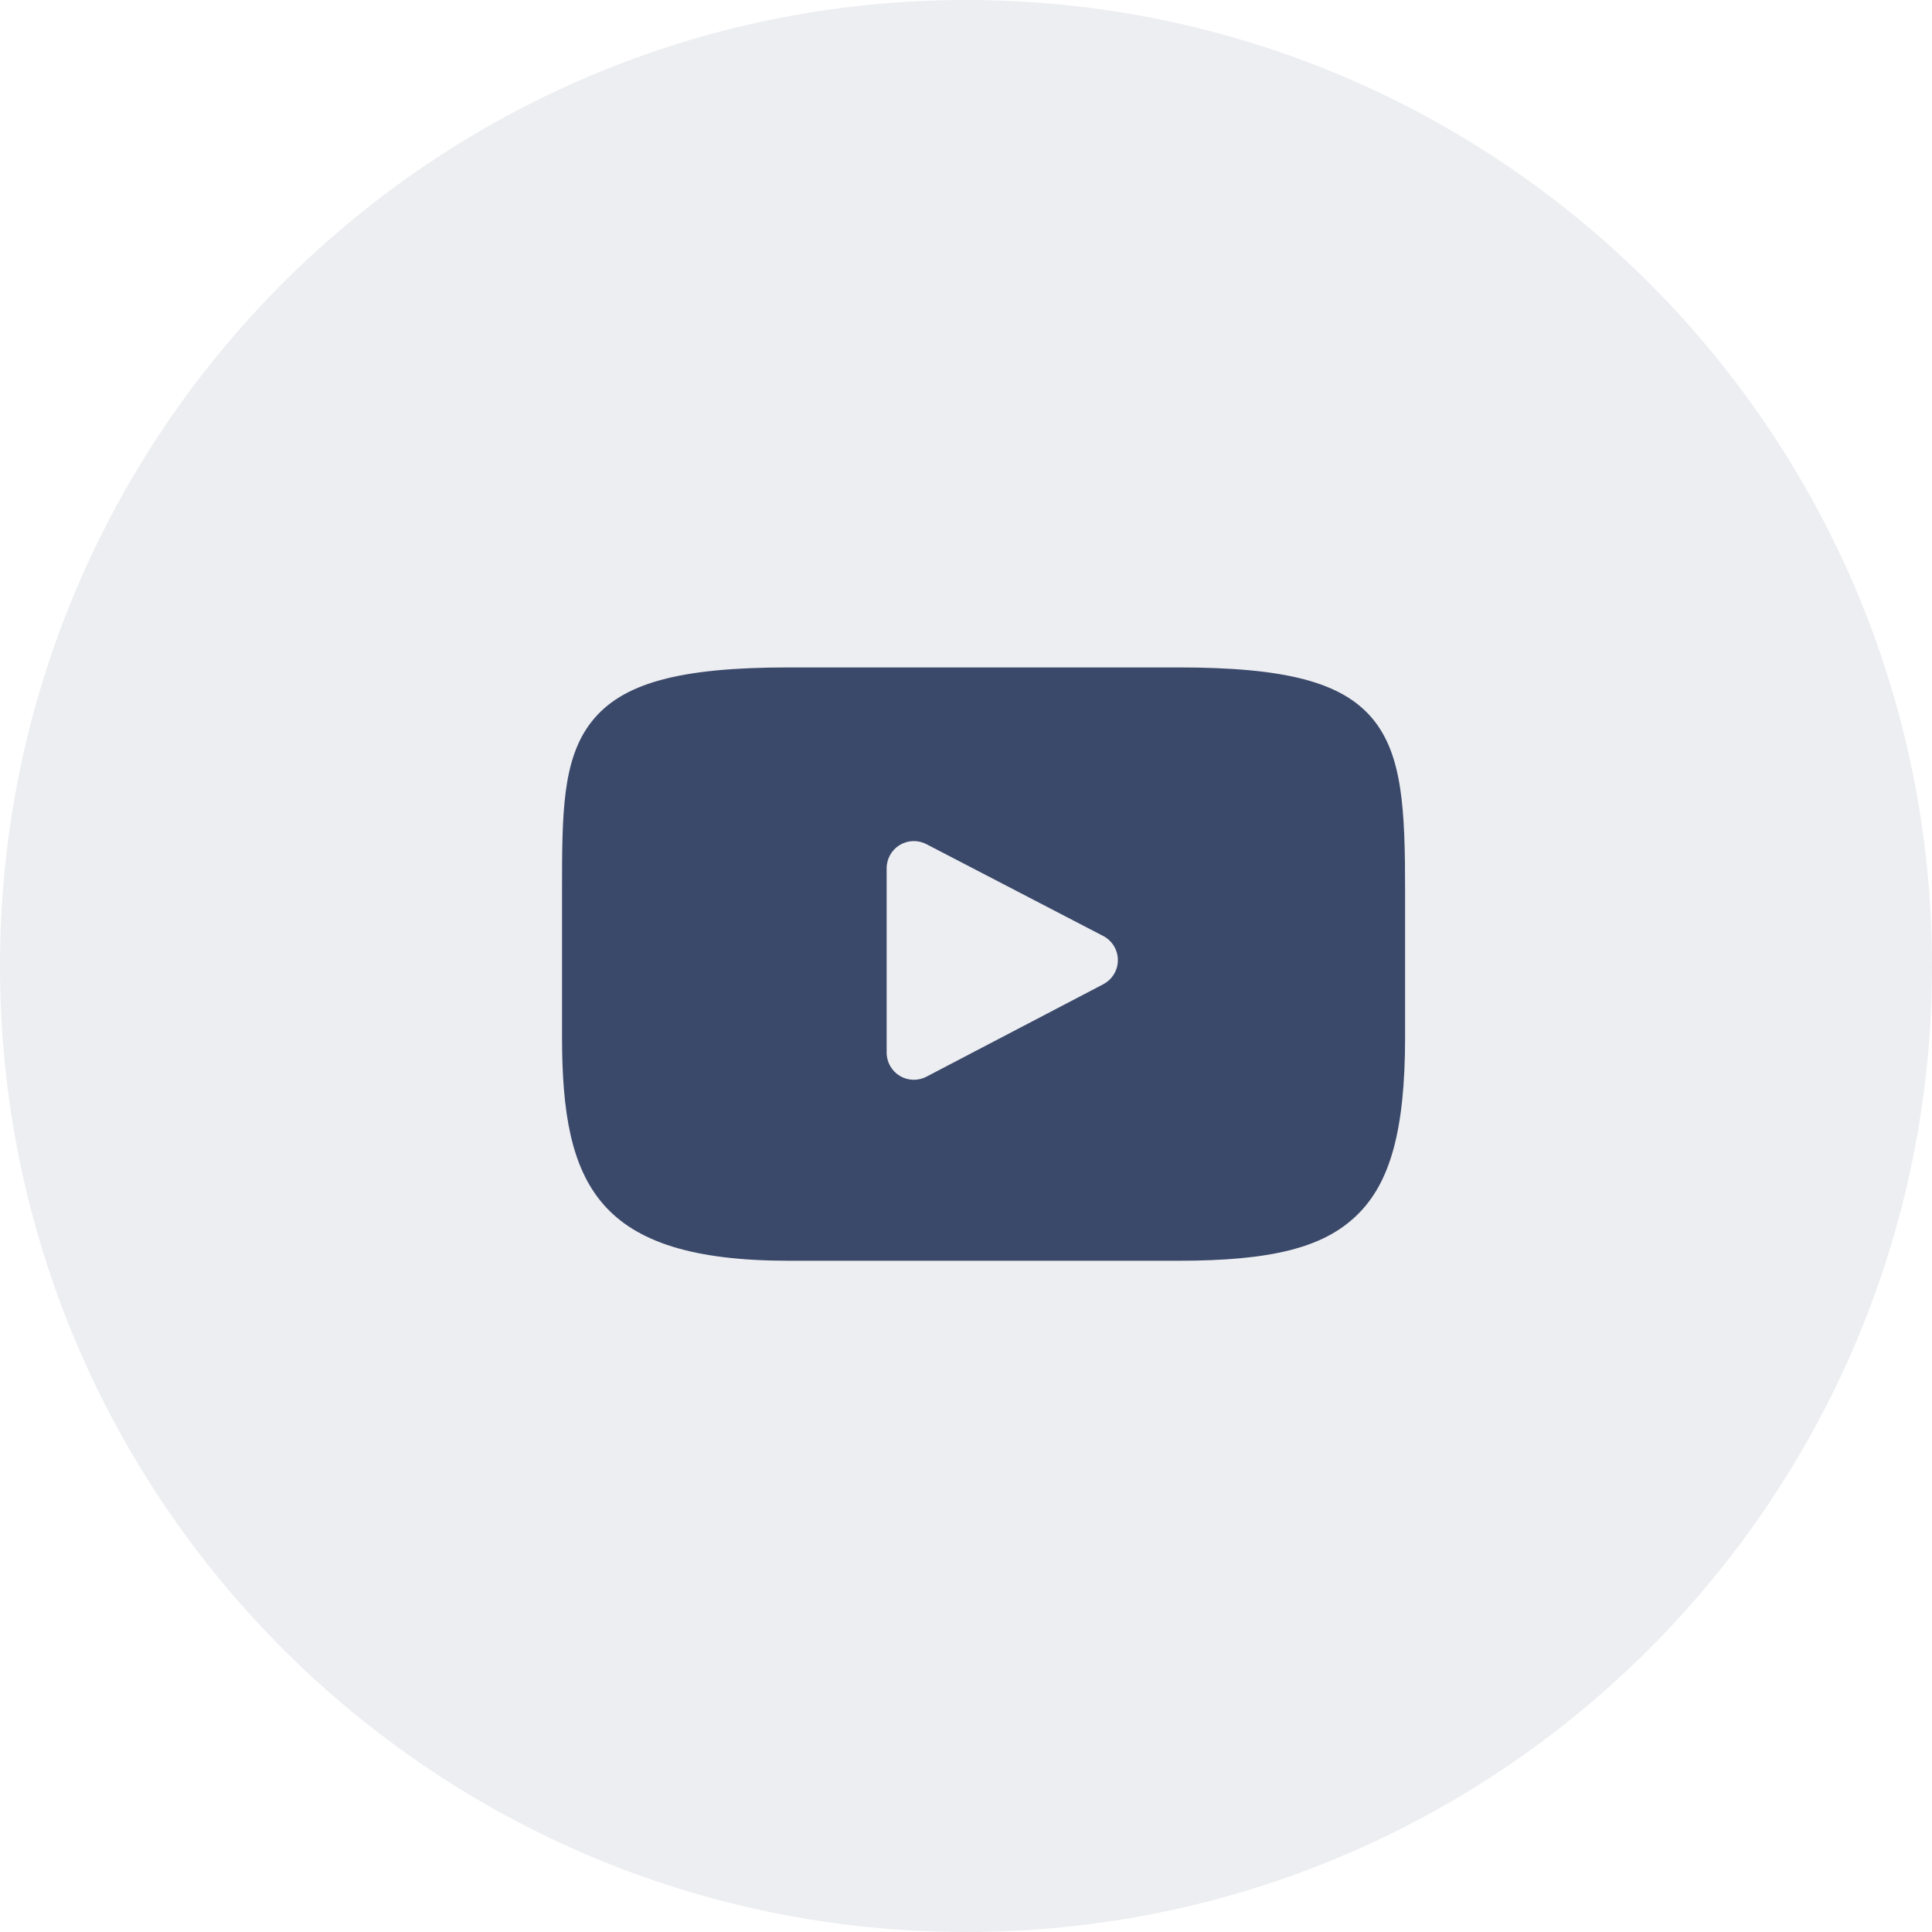
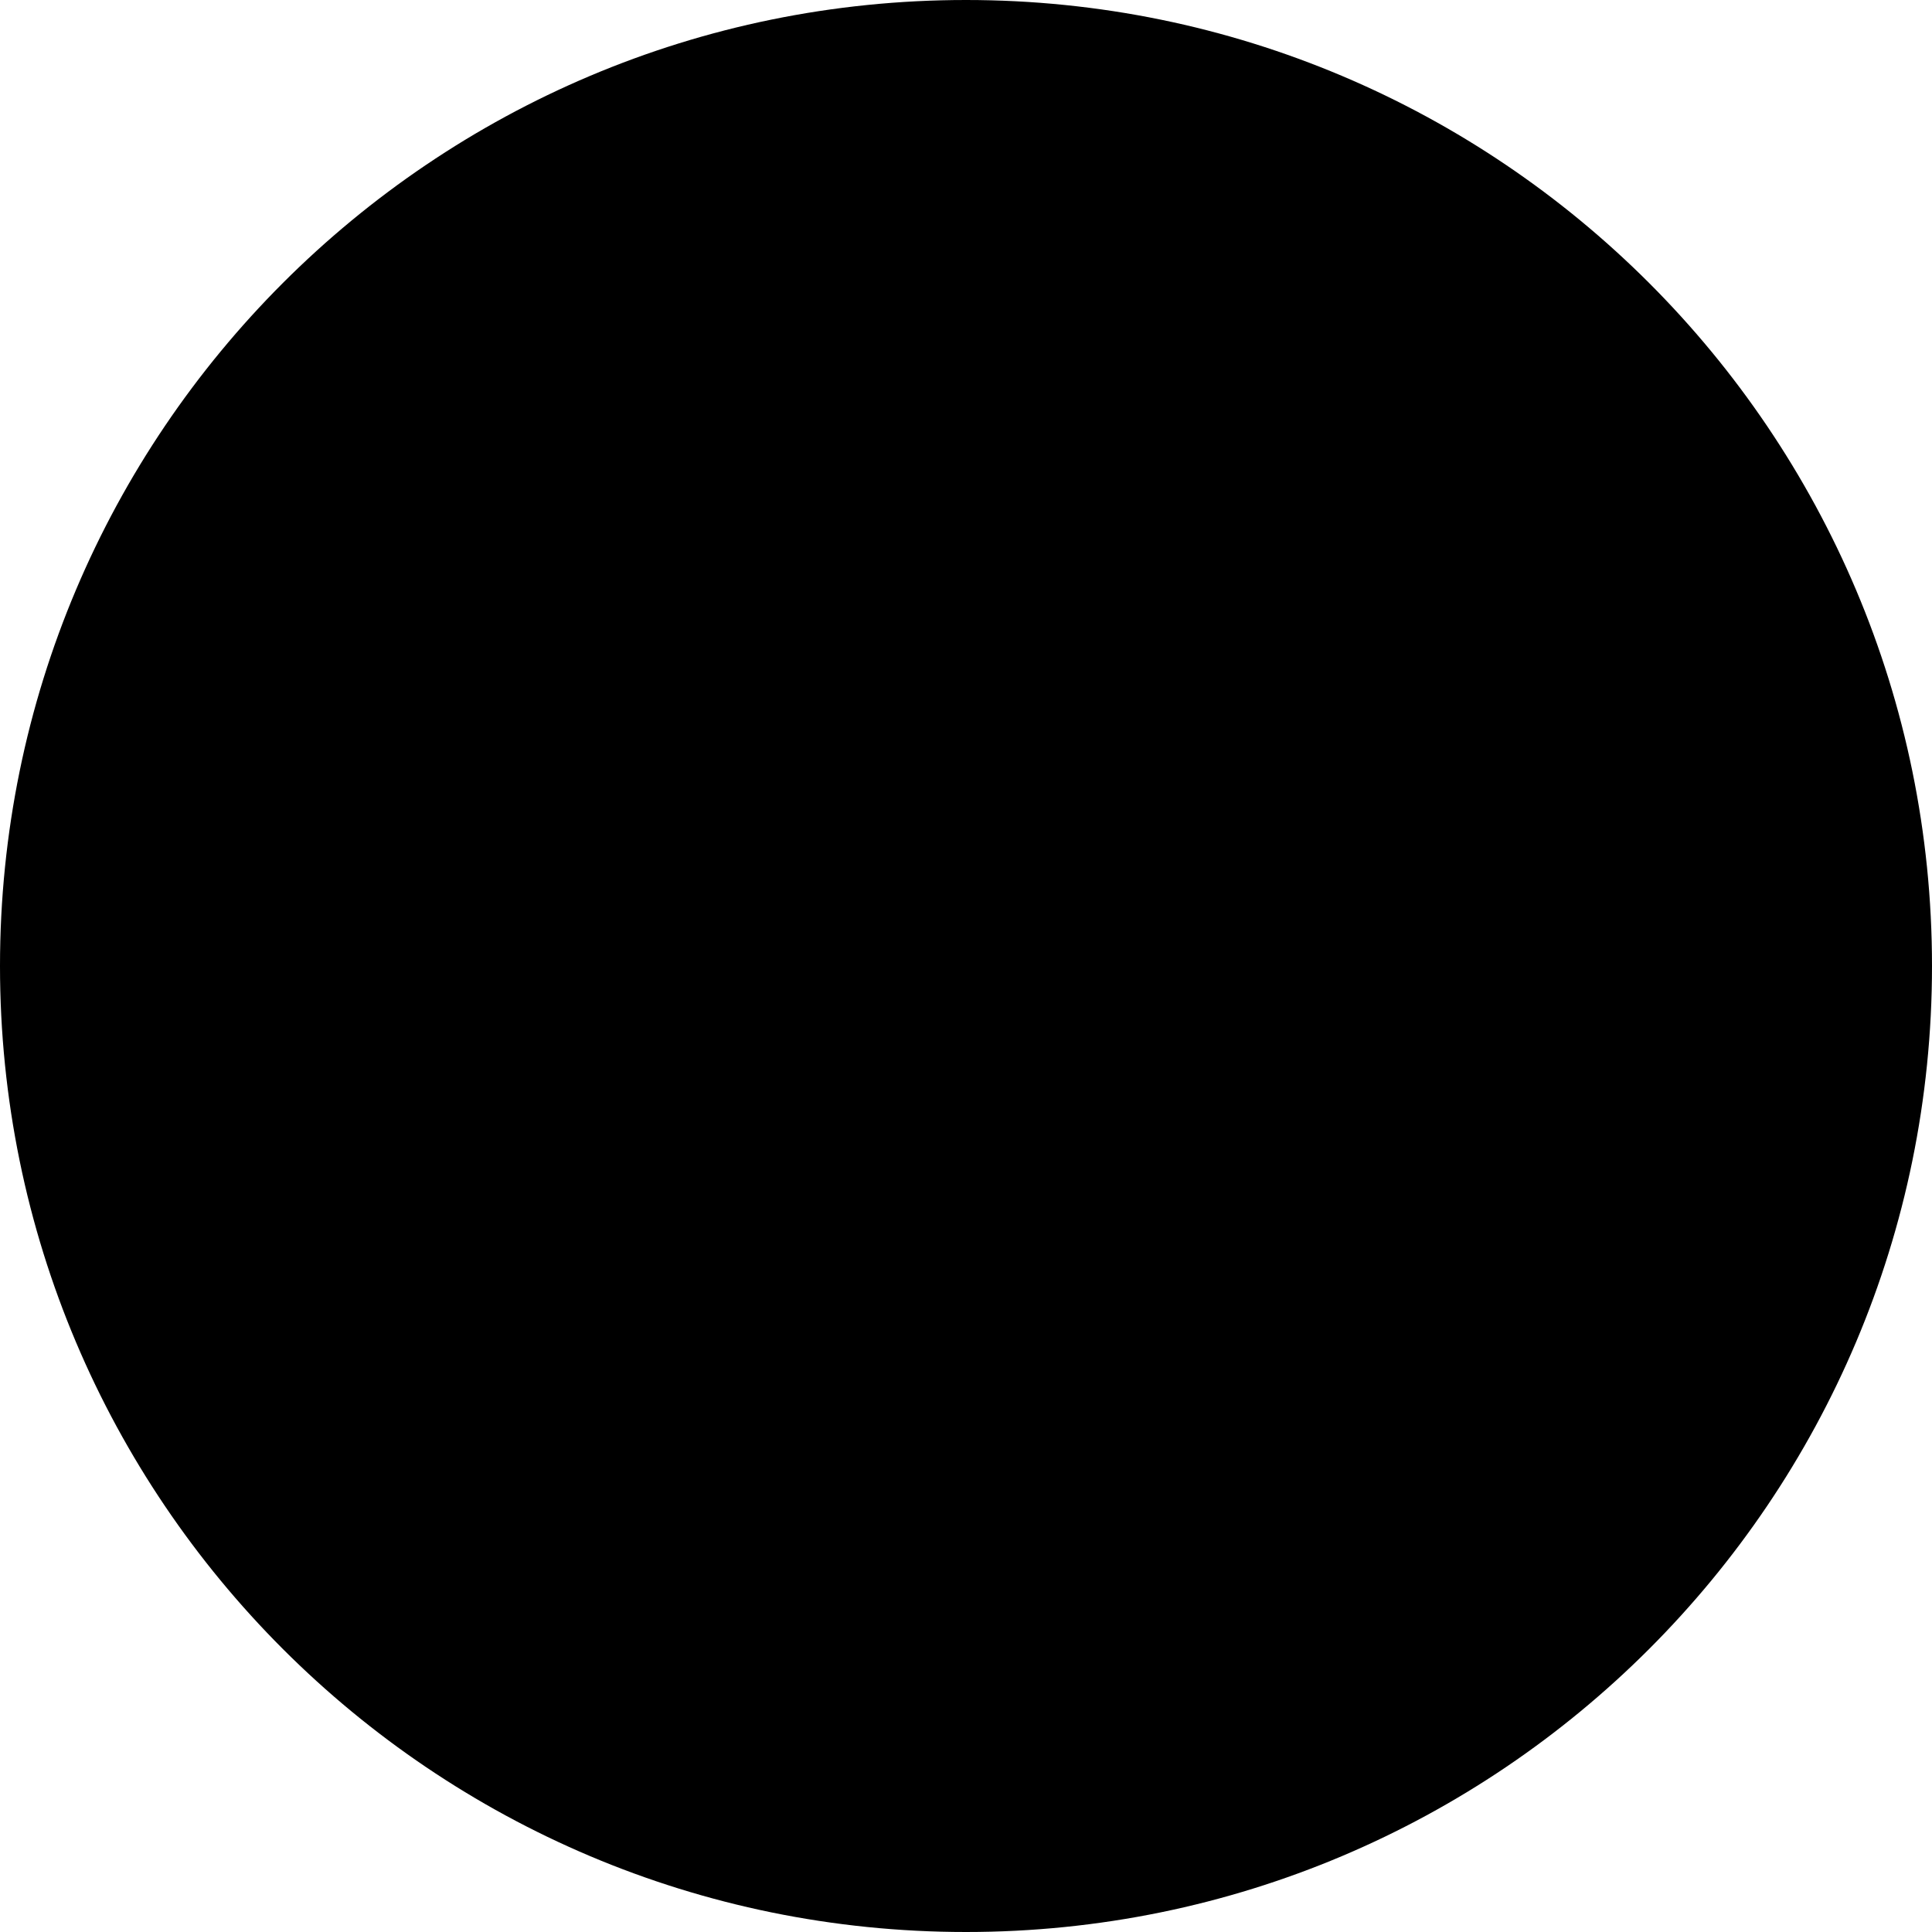
<svg xmlns="http://www.w3.org/2000/svg" width="55" height="55" viewBox="0 0 55 55">
  <g id="youtube" transform="translate(-1410 -10065.5)">
-     <rect id="Rectangle_99" data-name="Rectangle 99" width="55" height="55" rx="27.5" transform="translate(1410 10065.5)" fill="#edeef1" />
-     <g id="XMLID_822_" transform="translate(1426 10038.583)">
-       <path id="XMLID_823_" d="M23.065,47.367c-.866-1.03-2.466-1.45-5.52-1.45H6.456c-3.125,0-4.751.447-5.614,1.544C0,48.53,0,50.1,0,52.285V56.44c0,4.223,1,6.368,6.456,6.368H17.544c2.649,0,4.117-.371,5.066-1.28C23.584,60.6,24,59.074,24,56.44V52.285C24,49.986,23.935,48.4,23.065,47.367Zm-7.656,7.569-5.035,2.632a.774.774,0,0,1-1.133-.686V51.635a.774.774,0,0,1,1.131-.687l5.035,2.615a.774.774,0,0,1,0,1.373Z" fill="#3a486a" />
+     <rect id="Rectangle_99" class="circle" data-name="Rectangle 99" width="55" height="55" rx="27.5" transform="translate(1410 10065.5)" />
+     <g id="XMLID_822_" class="icon" transform="translate(1426 10038.583)">
+       <path id="XMLID_823_" d="M23.065,47.367c-.866-1.03-2.466-1.45-5.52-1.45H6.456c-3.125,0-4.751.447-5.614,1.544C0,48.53,0,50.1,0,52.285V56.44c0,4.223,1,6.368,6.456,6.368H17.544c2.649,0,4.117-.371,5.066-1.28C23.584,60.6,24,59.074,24,56.44V52.285C24,49.986,23.935,48.4,23.065,47.367Zm-7.656,7.569-5.035,2.632a.774.774,0,0,1-1.133-.686V51.635a.774.774,0,0,1,1.131-.687l5.035,2.615a.774.774,0,0,1,0,1.373Z" />
    </g>
  </g>
</svg>
